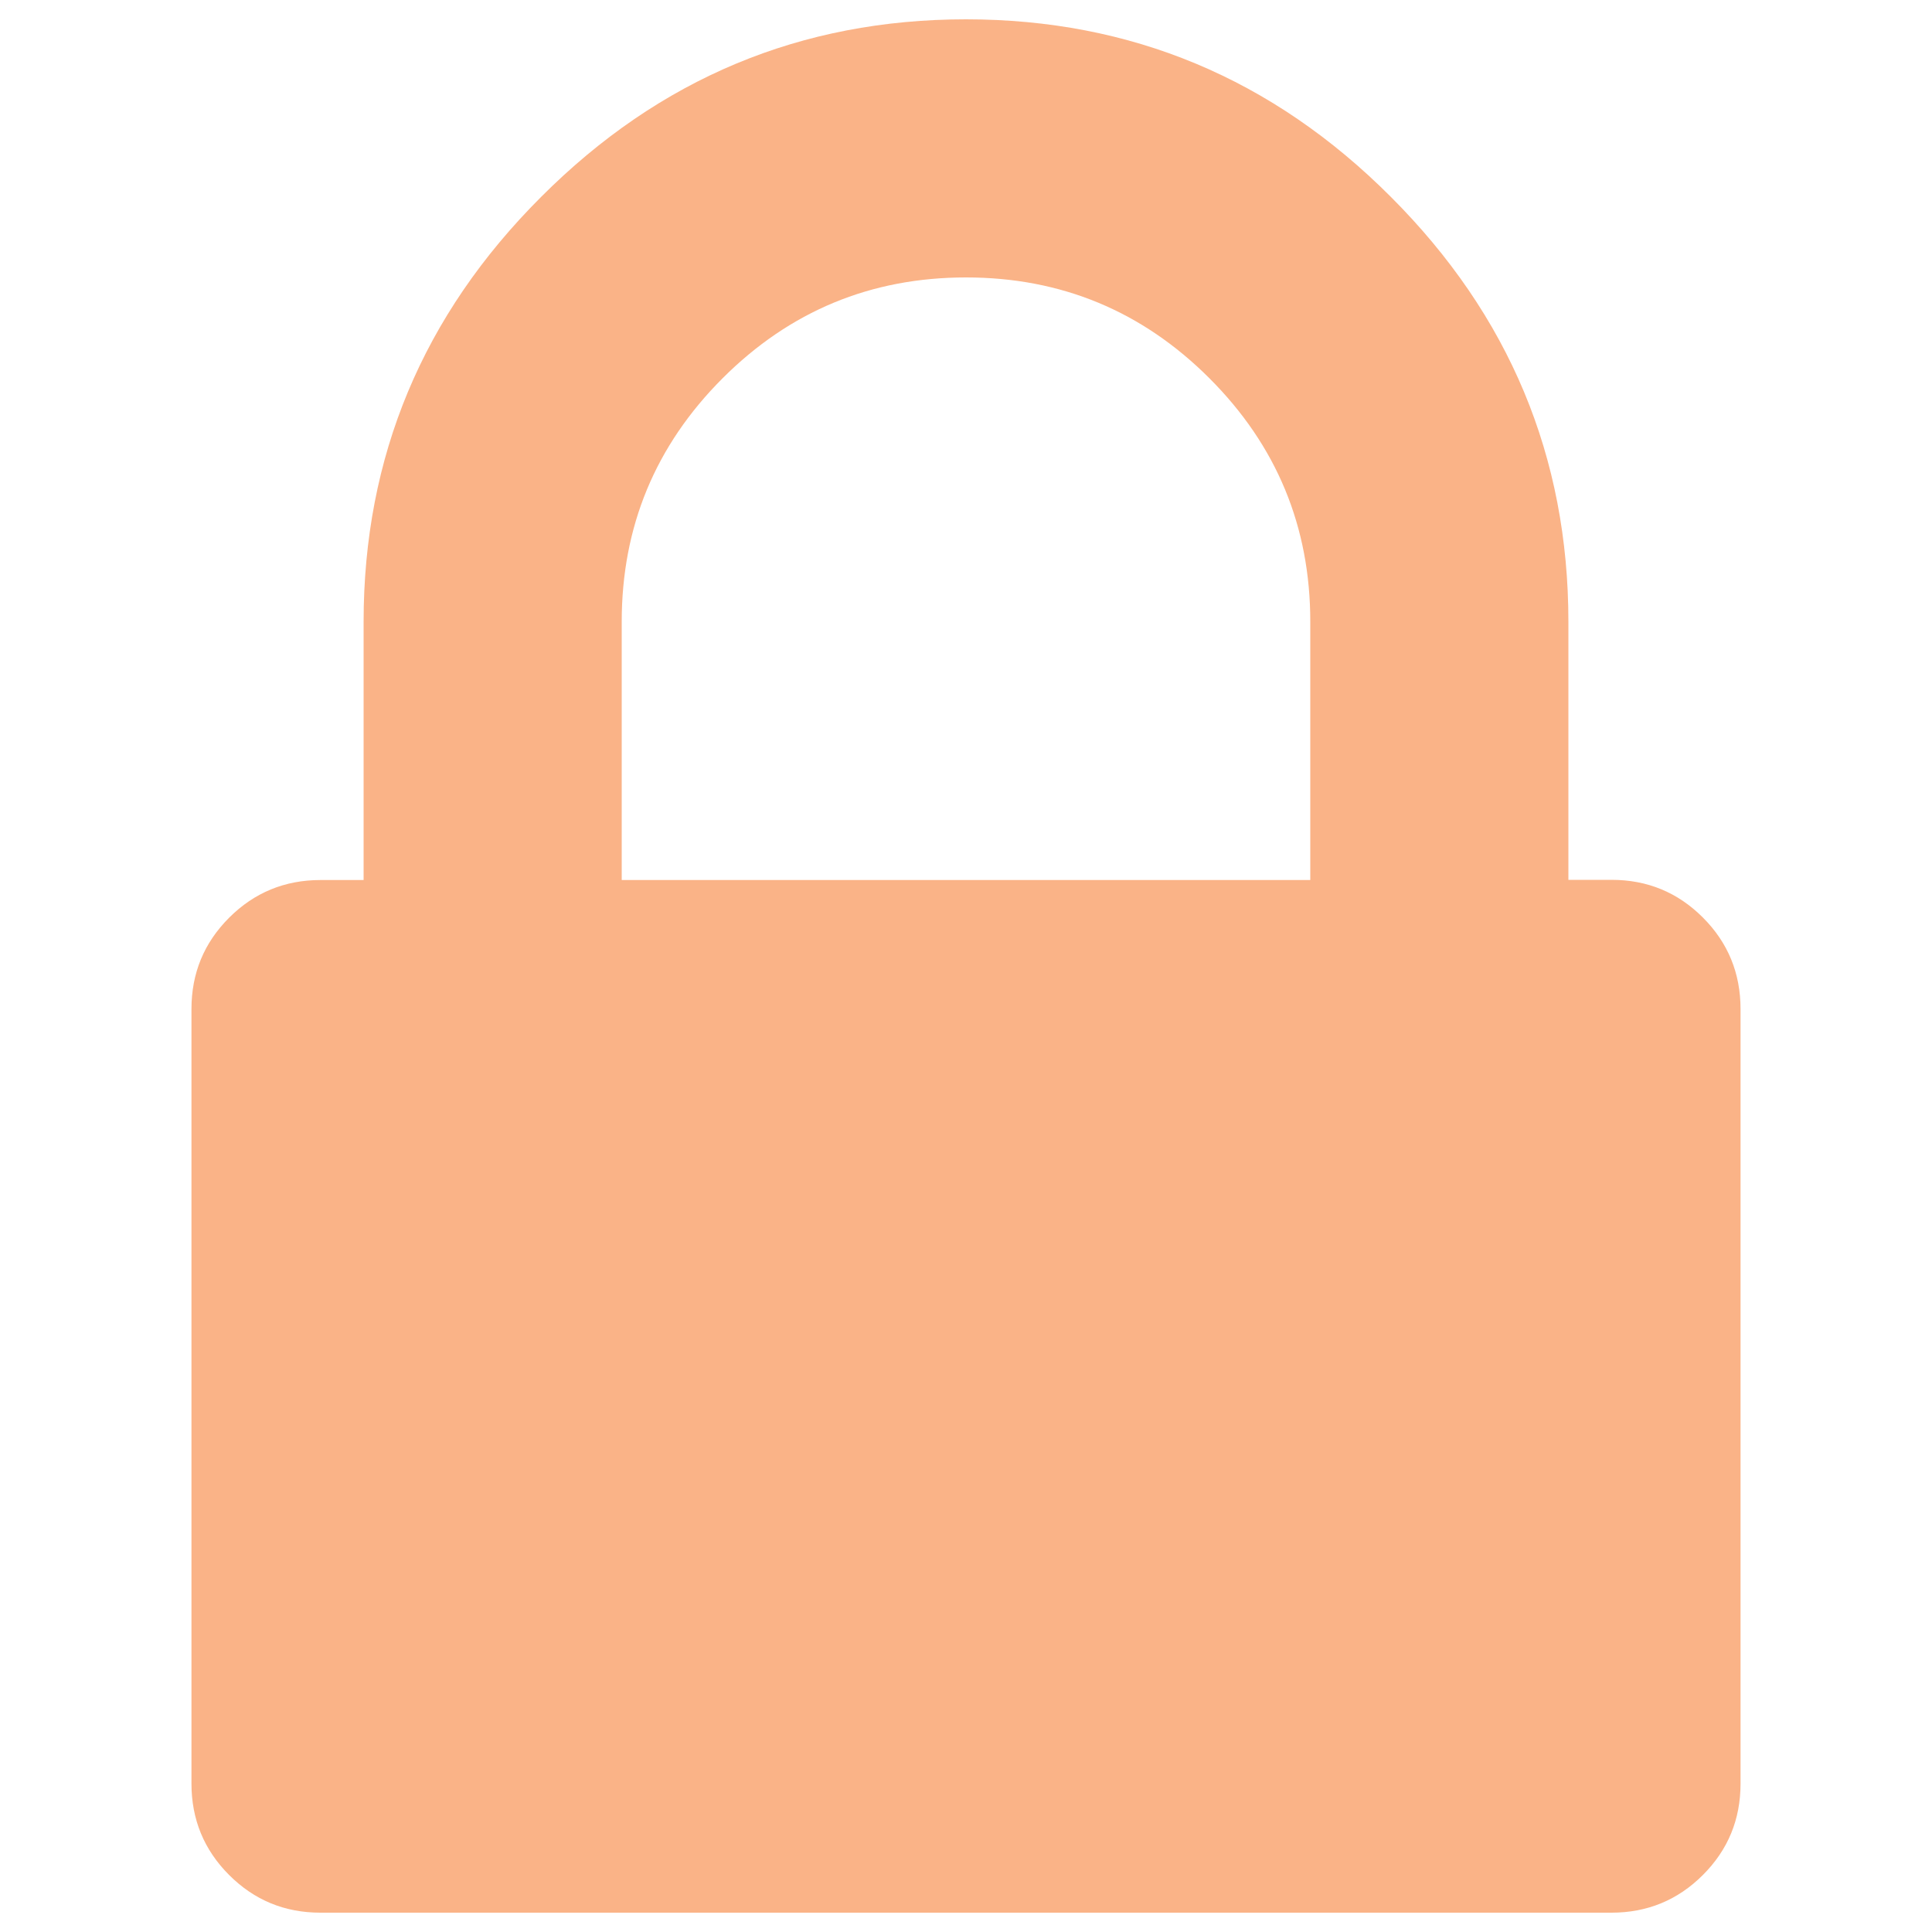
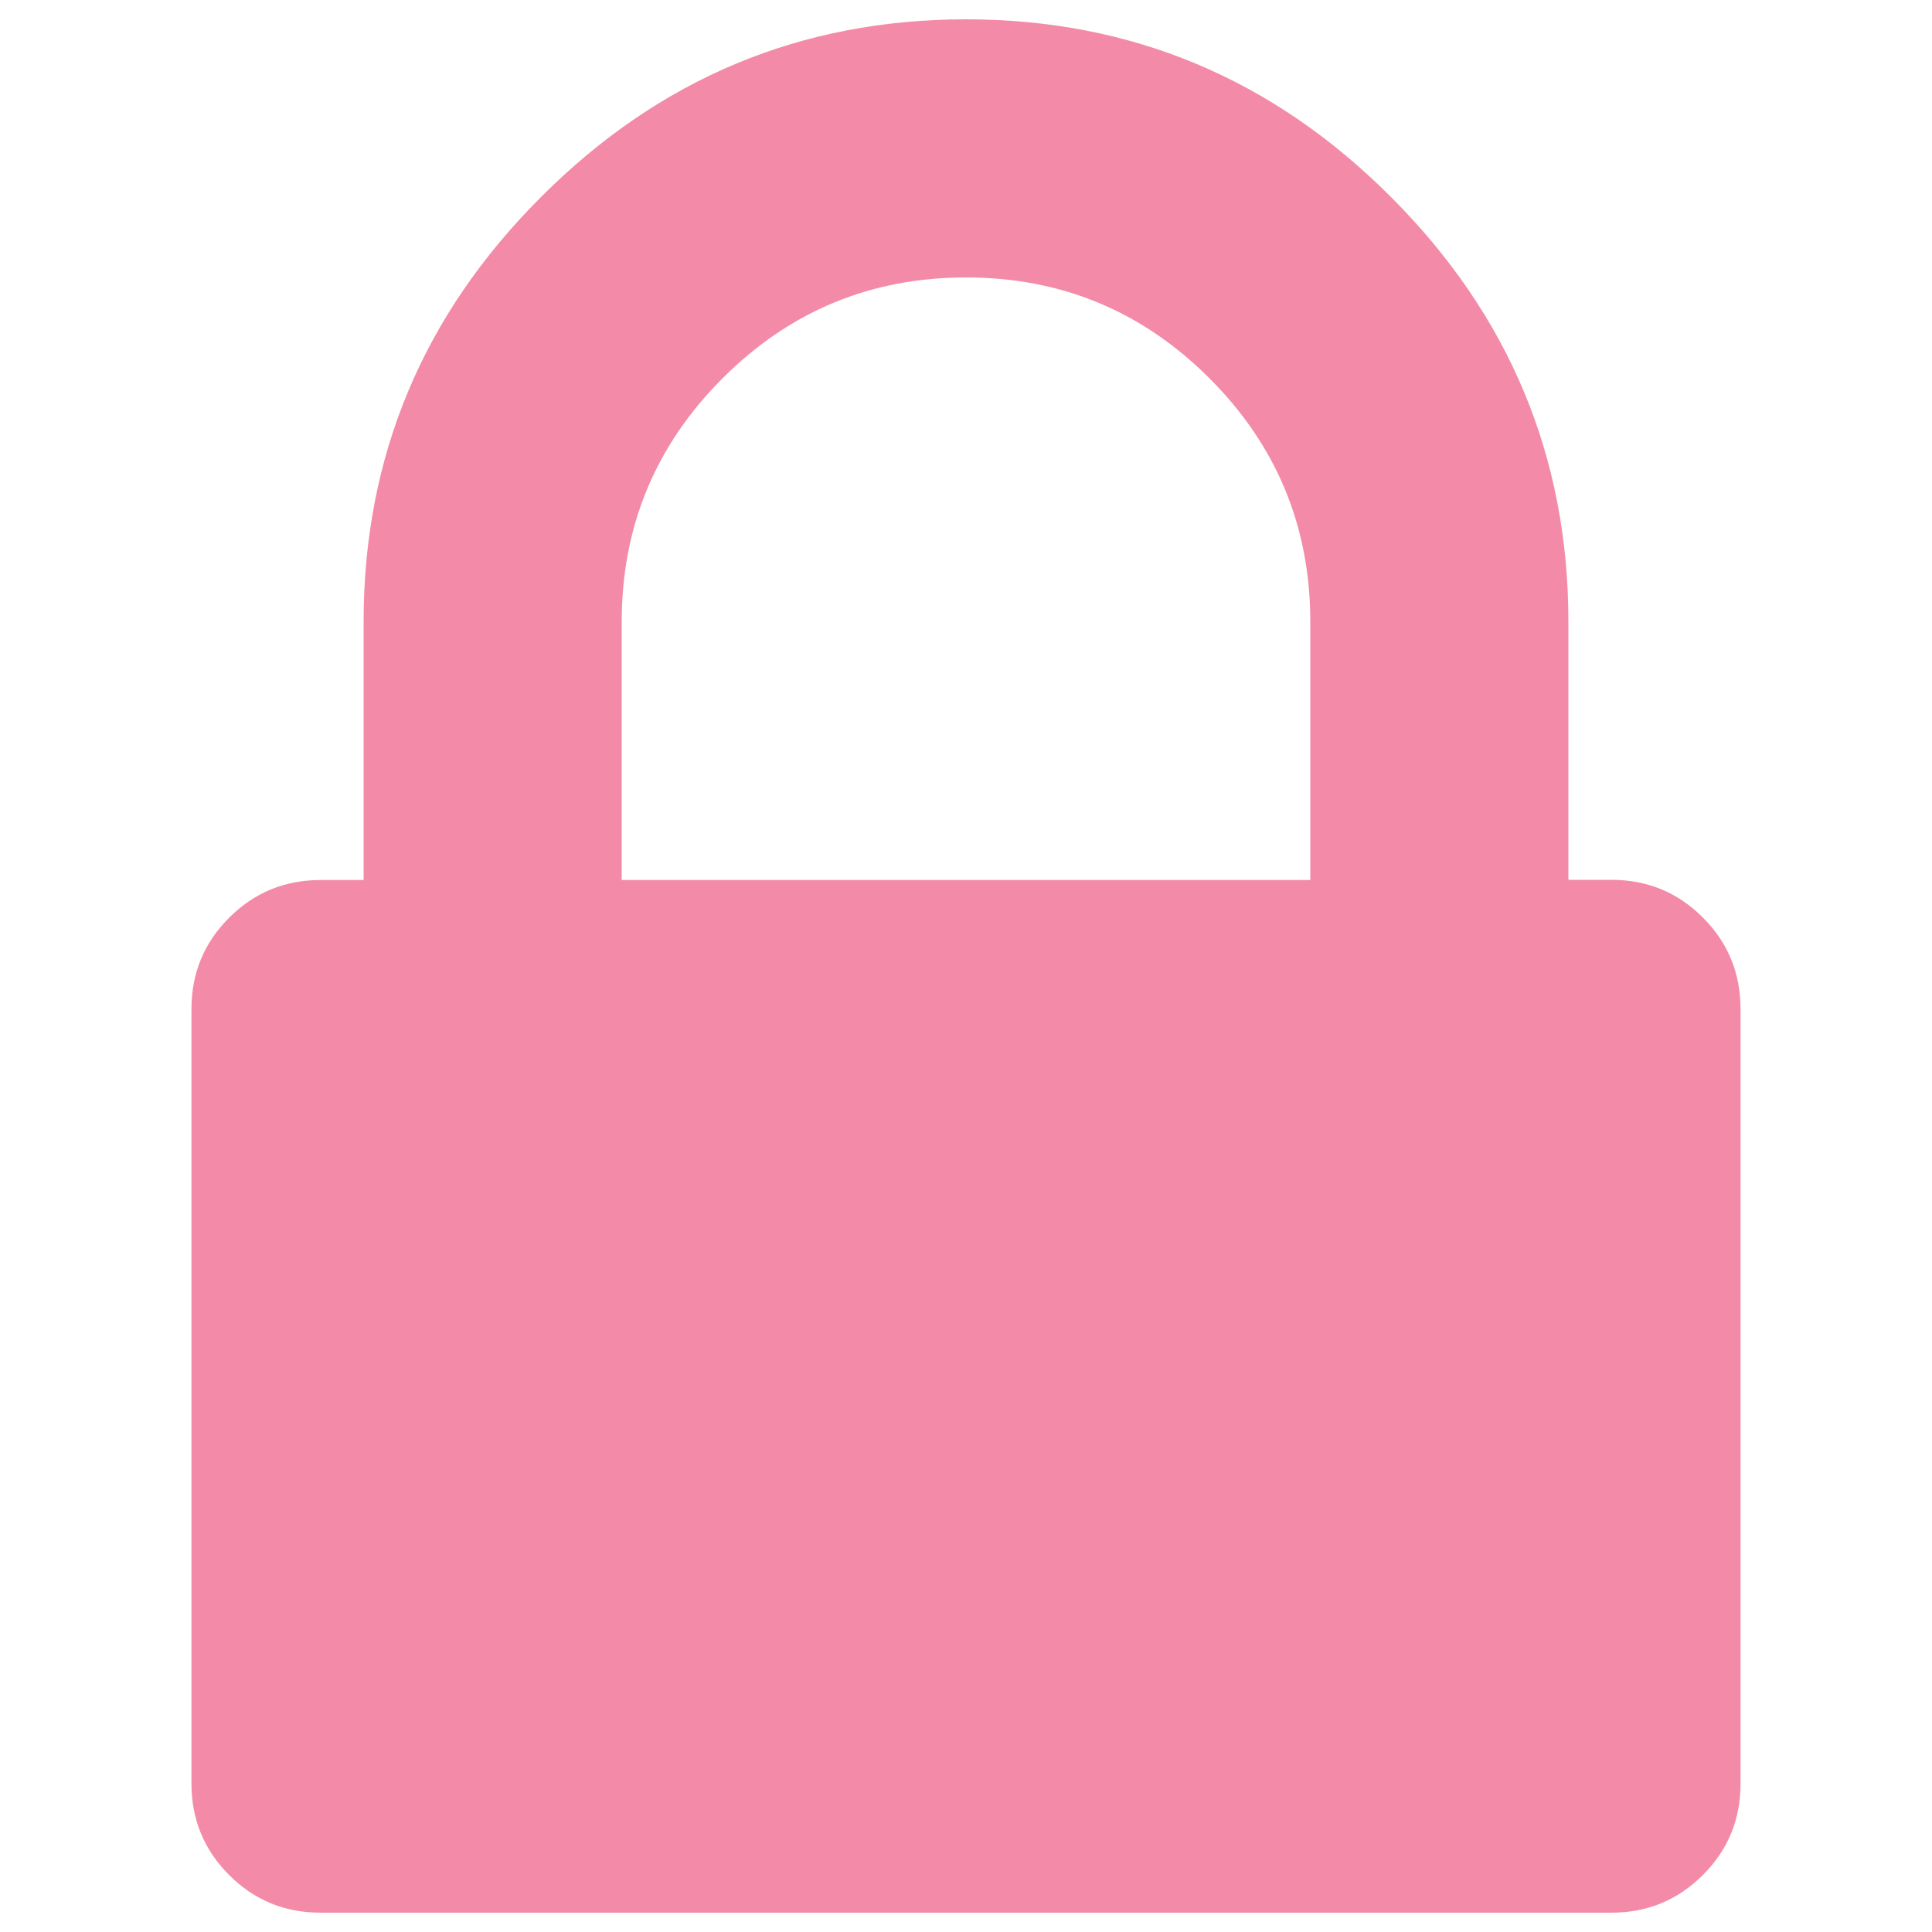
- <svg xmlns="http://www.w3.org/2000/svg" fill="#fab387" version="1.1" x="0px" y="0px" viewBox="0 0 1000 1000" enable-background="new 0 0 1000 1000" xml:space="preserve">
+ <svg xmlns="http://www.w3.org/2000/svg" fill="#f38ba8" version="1.1" x="0px" y="0px" viewBox="0 0 1000 1000" enable-background="new 0 0 1000 1000" xml:space="preserve">
  <g>
    <g>
      <path d="M321.8,455.5h356.4V321.8c0-49.2-17.4-91.2-52.2-126c-34.8-34.8-76.8-52.2-126-52.2c-49.2,0-91.2,17.4-126,52.2c-34.8,34.8-52.2,76.8-52.2,126L321.8,455.5L321.8,455.5z M900.9,522.3v400.9c0,18.6-6.5,34.3-19.5,47.3c-13,13-28.8,19.5-47.3,19.5H165.9c-18.6,0-34.3-6.5-47.3-19.5s-19.5-28.8-19.5-47.3V522.3c0-18.6,6.5-34.3,19.5-47.3c13-13,28.8-19.5,47.3-19.5h22.3V321.8c0-85.4,30.6-158.7,91.9-219.9C341.3,40.6,414.6,10,500,10c85.4,0,158.7,30.6,219.9,91.9c61.3,61.3,91.9,134.6,91.9,219.9v133.6h22.3c18.6,0,34.3,6.5,47.3,19.5C894.4,487.9,900.9,503.7,900.9,522.3L900.9,522.3z" />
    </g>
  </g>
</svg>
